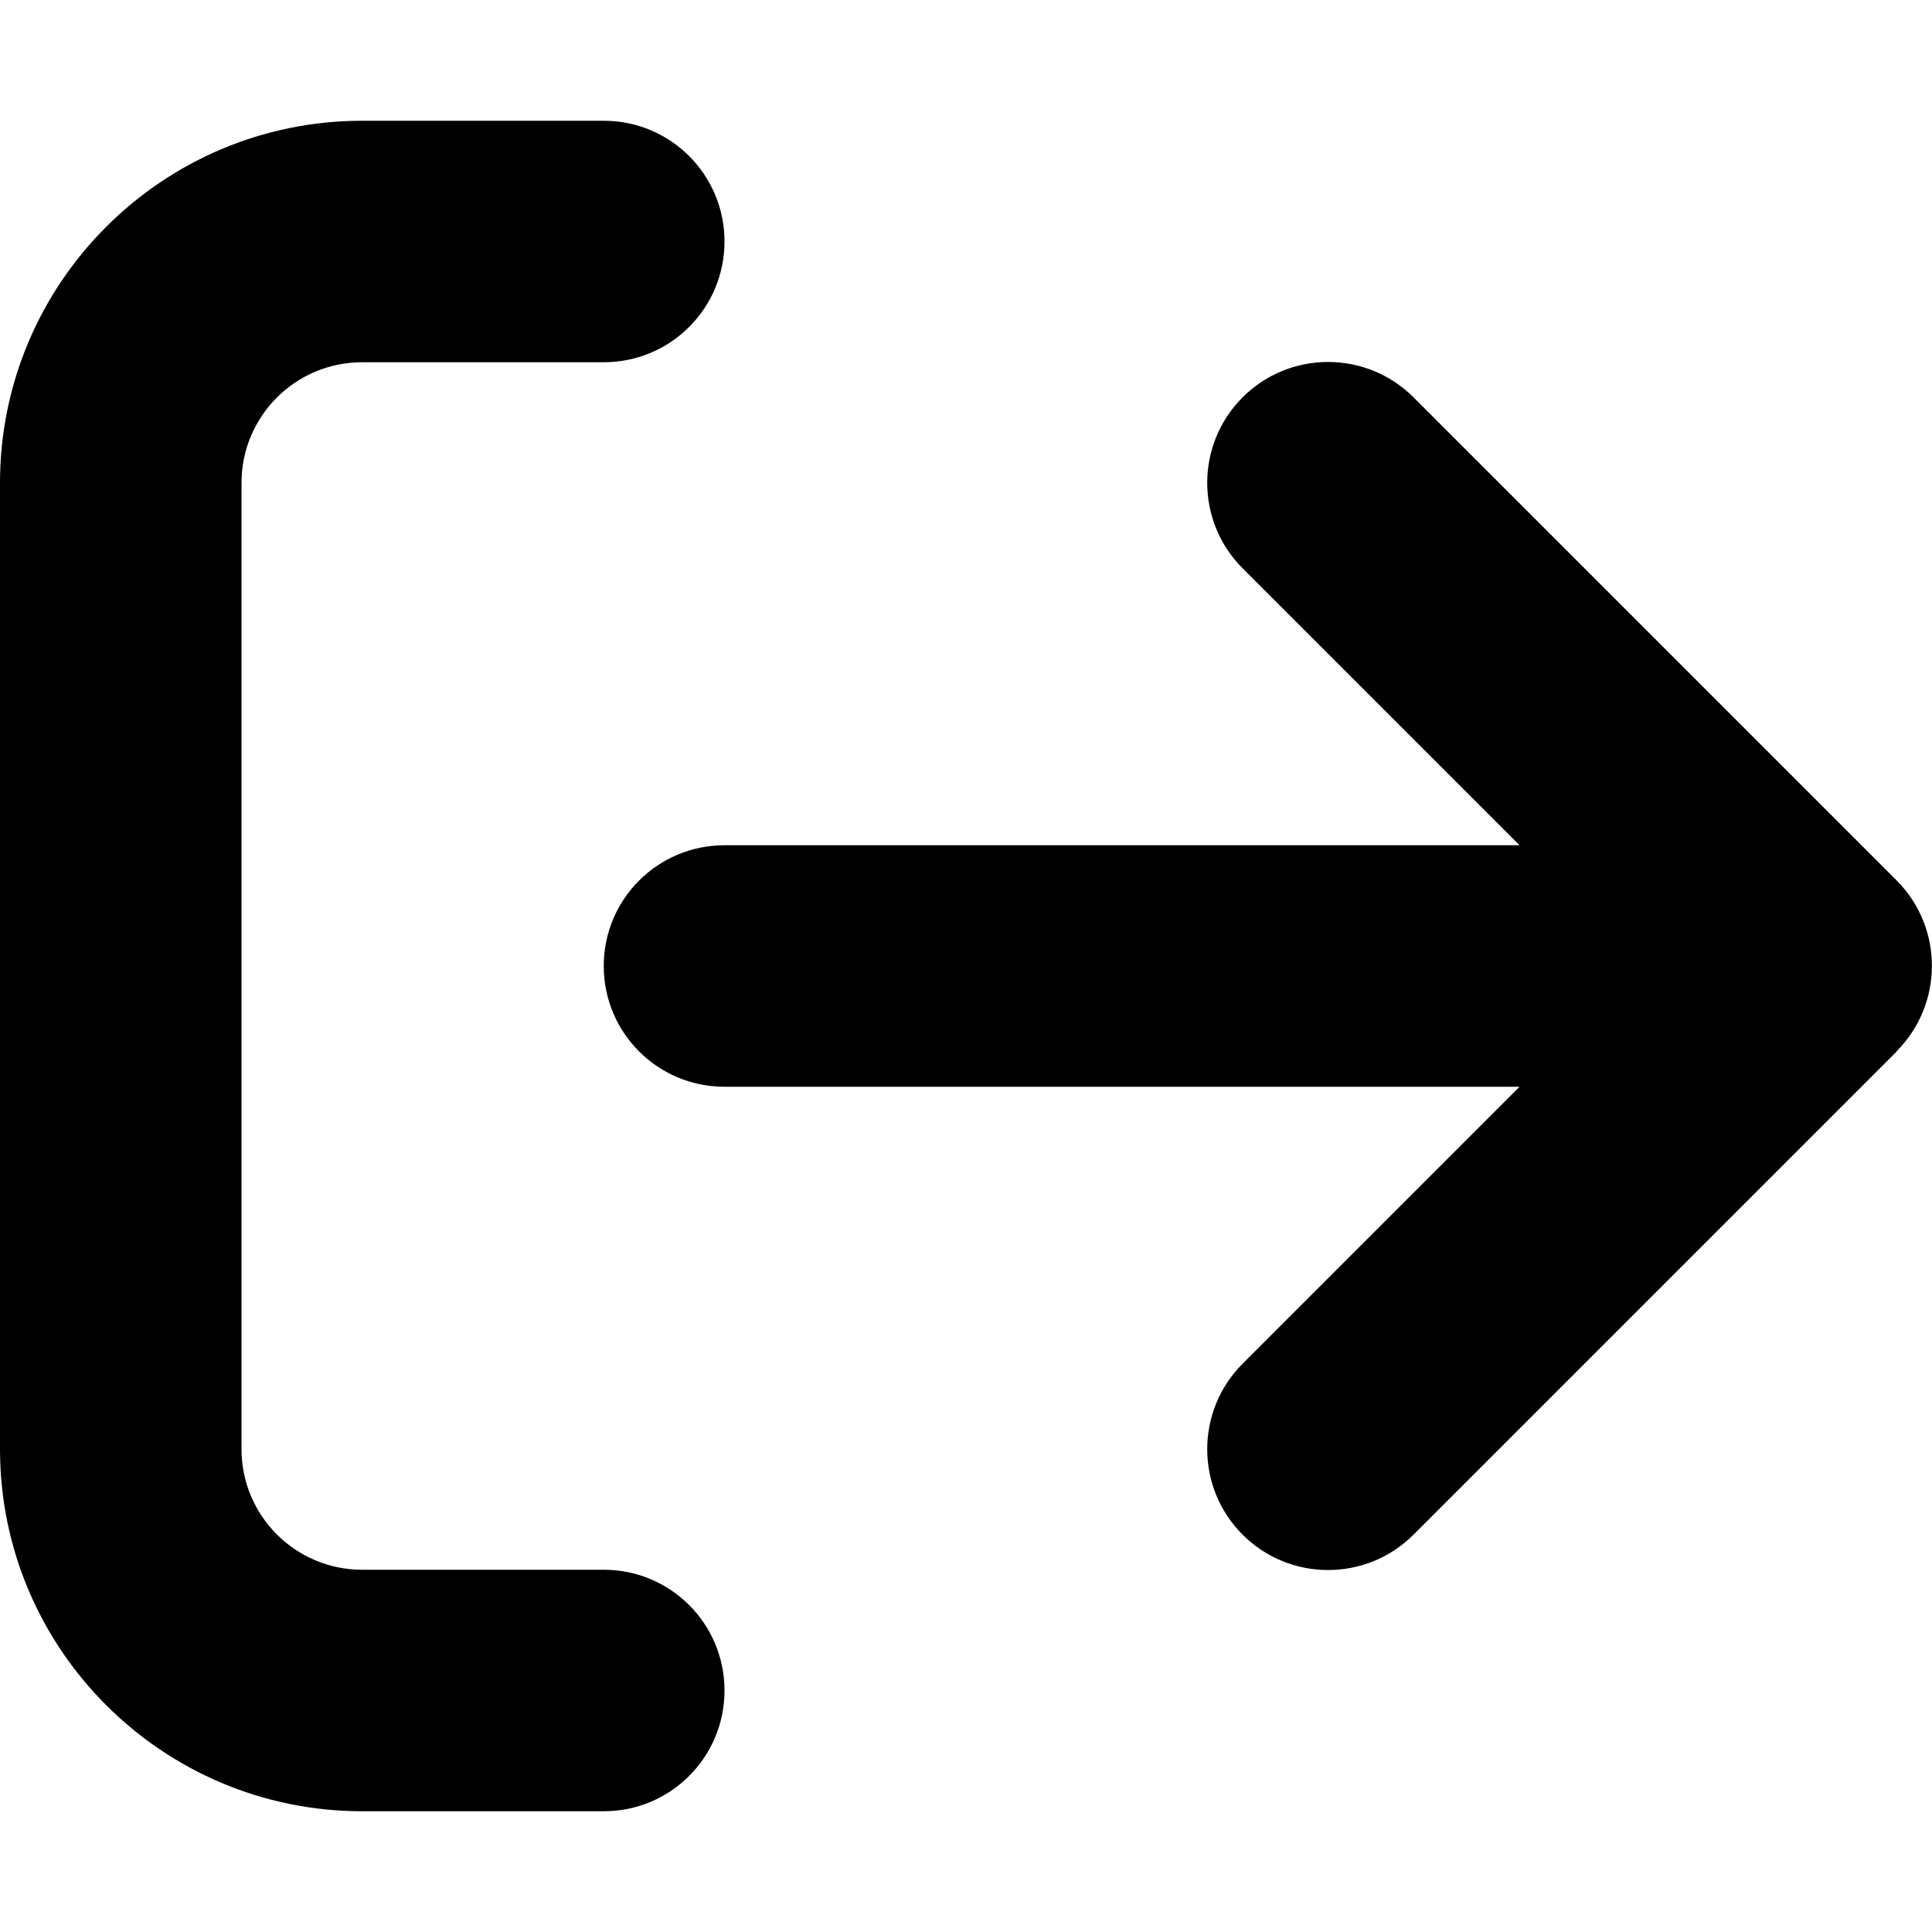
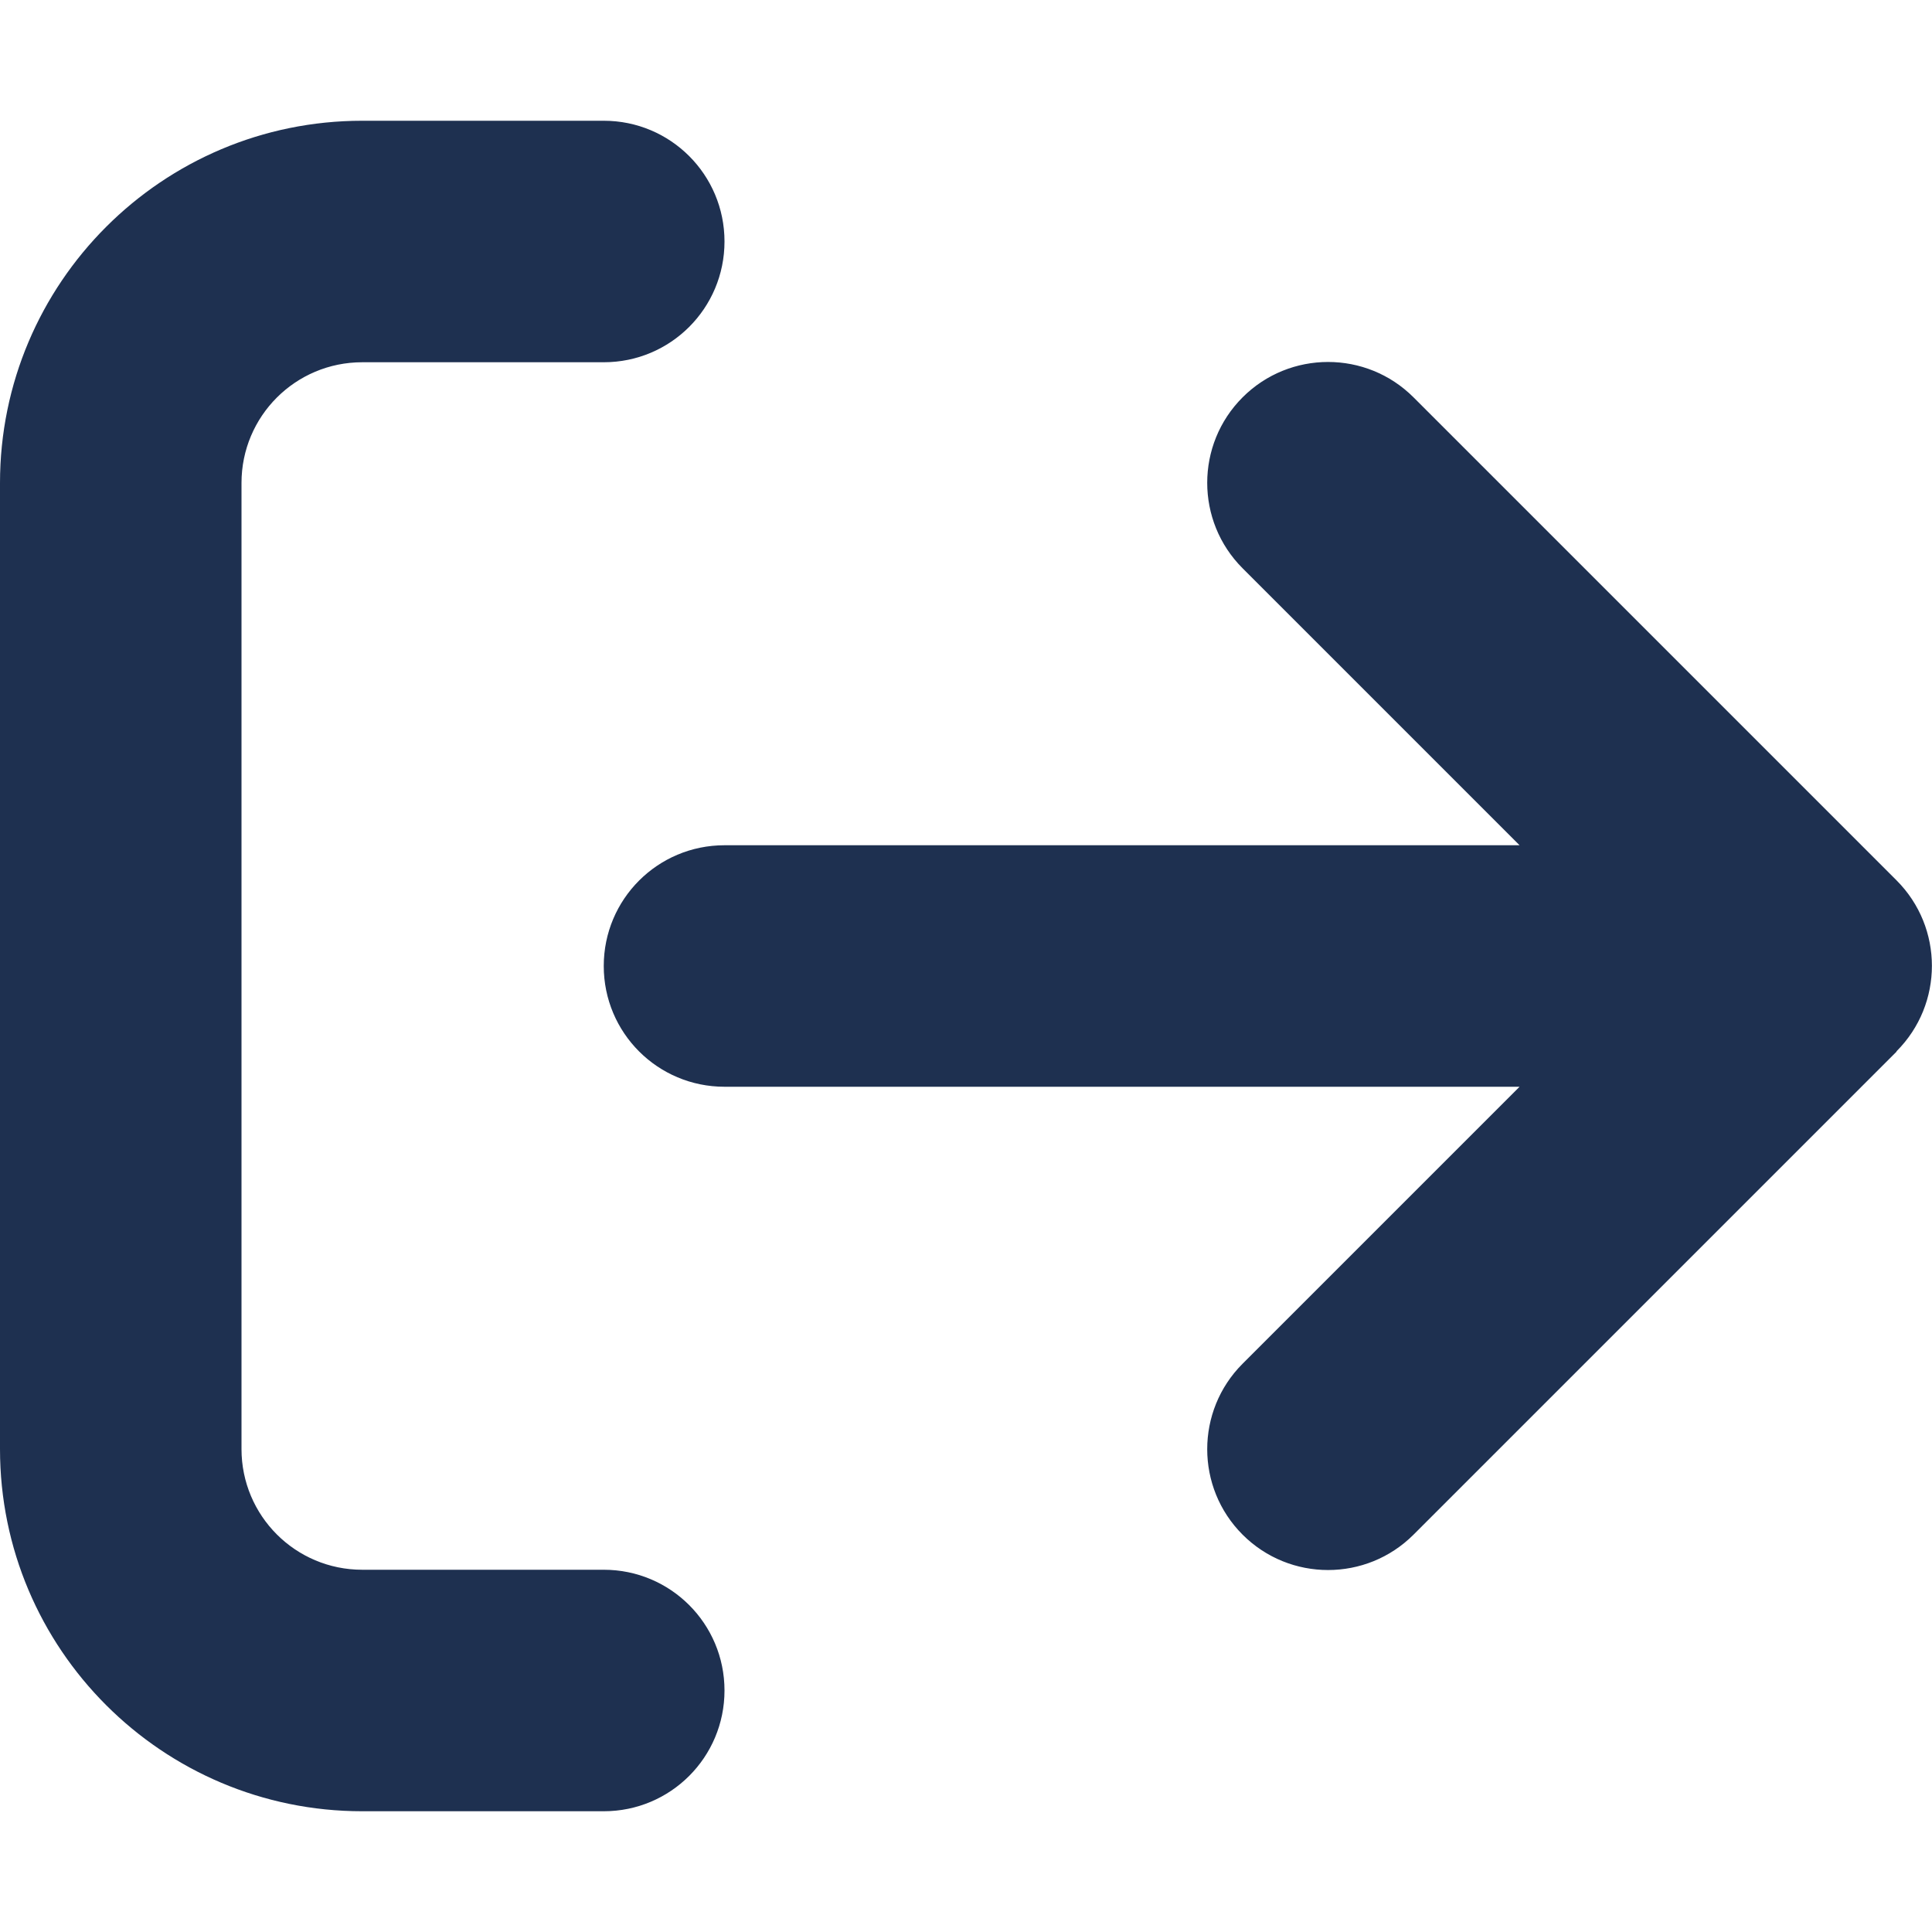
- <svg xmlns="http://www.w3.org/2000/svg" viewBox="0 0 512 512" width="20px" heigh="20px">
+ <svg xmlns="http://www.w3.org/2000/svg" viewBox="0 0 512 512" width="20px" heigh="20px" fill="#1E3050">
  <path d="M502.6 278.6c12.5-12.5 12.5-32.8 0-45.3l-128-128c-12.5-12.5-32.8-12.5-45.3 0s-12.5 32.8 0 45.3L402.7 224 192 224c-17.7 0-32 14.3-32 32s14.3 32 32 32l210.7 0-73.4 73.4c-12.5 12.5-12.5 32.8 0 45.3s32.8 12.5 45.3 0l128-128zM160 96c17.7 0 32-14.3 32-32s-14.3-32-32-32L96 32C43 32 0 75 0 128L0 384c0 53 43 96 96 96l64 0c17.7 0 32-14.3 32-32s-14.3-32-32-32l-64 0c-17.7 0-32-14.3-32-32l0-256c0-17.7 14.3-32 32-32l64 0z" />
</svg>
